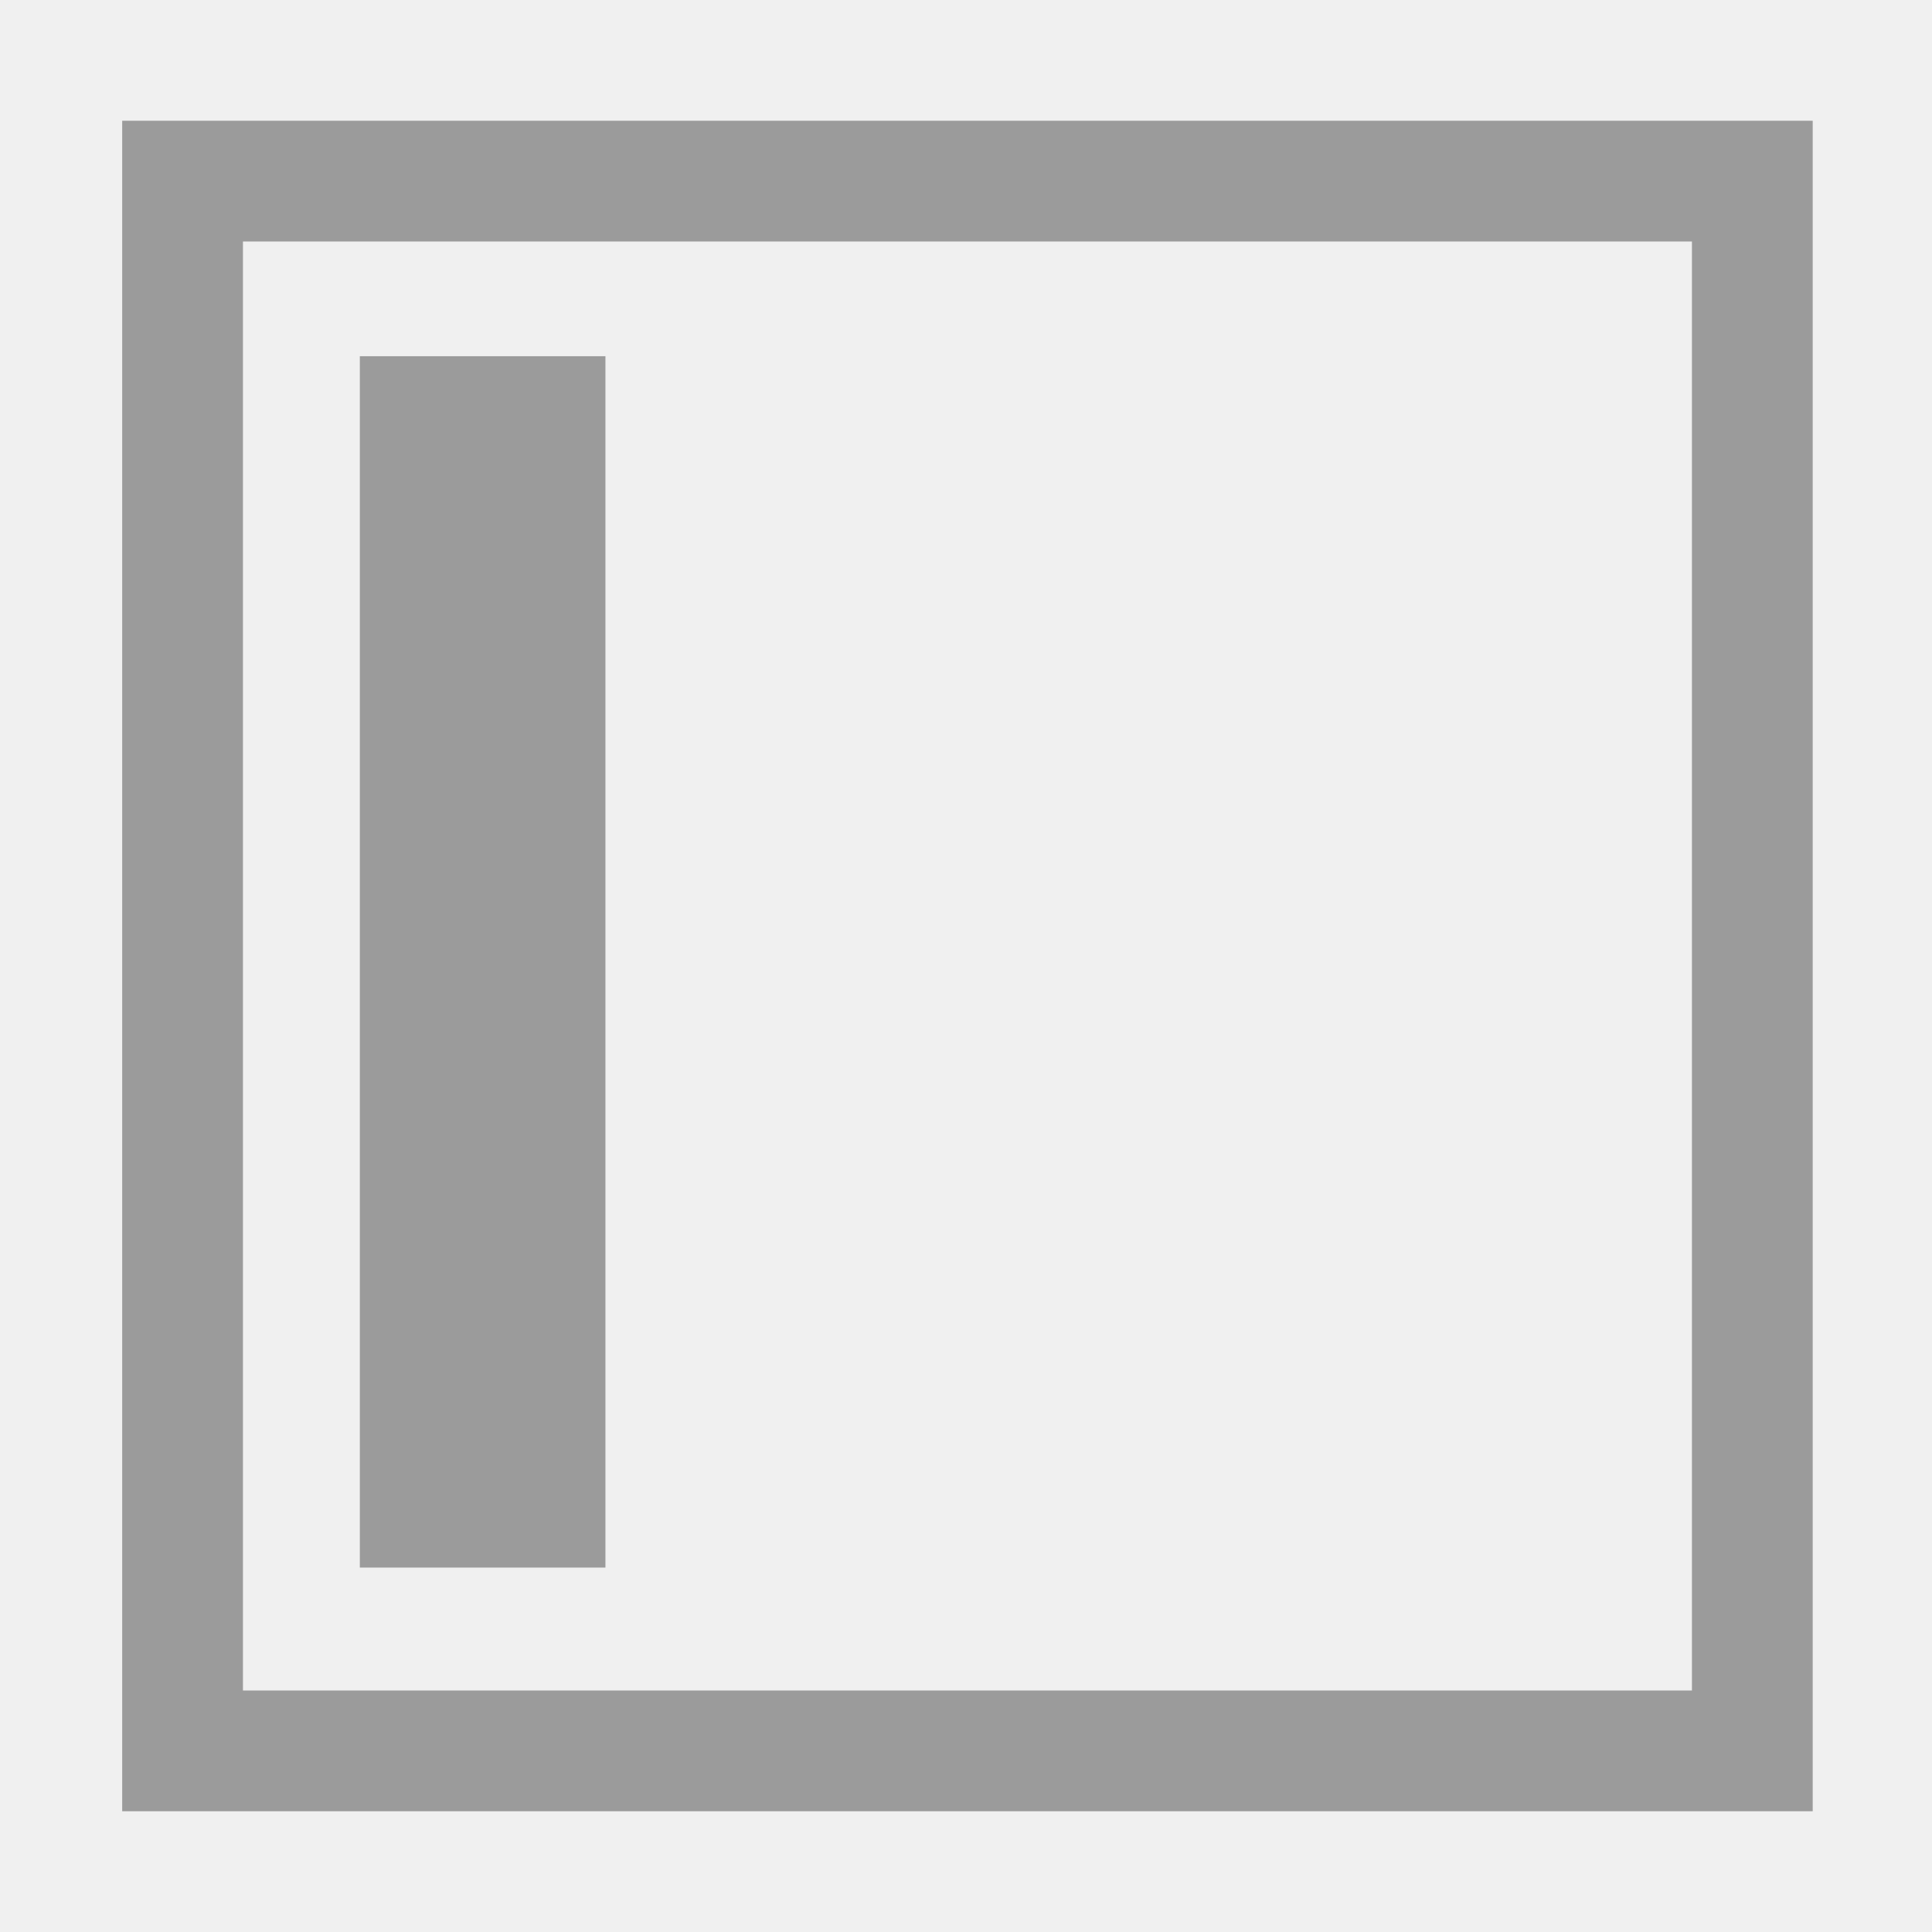
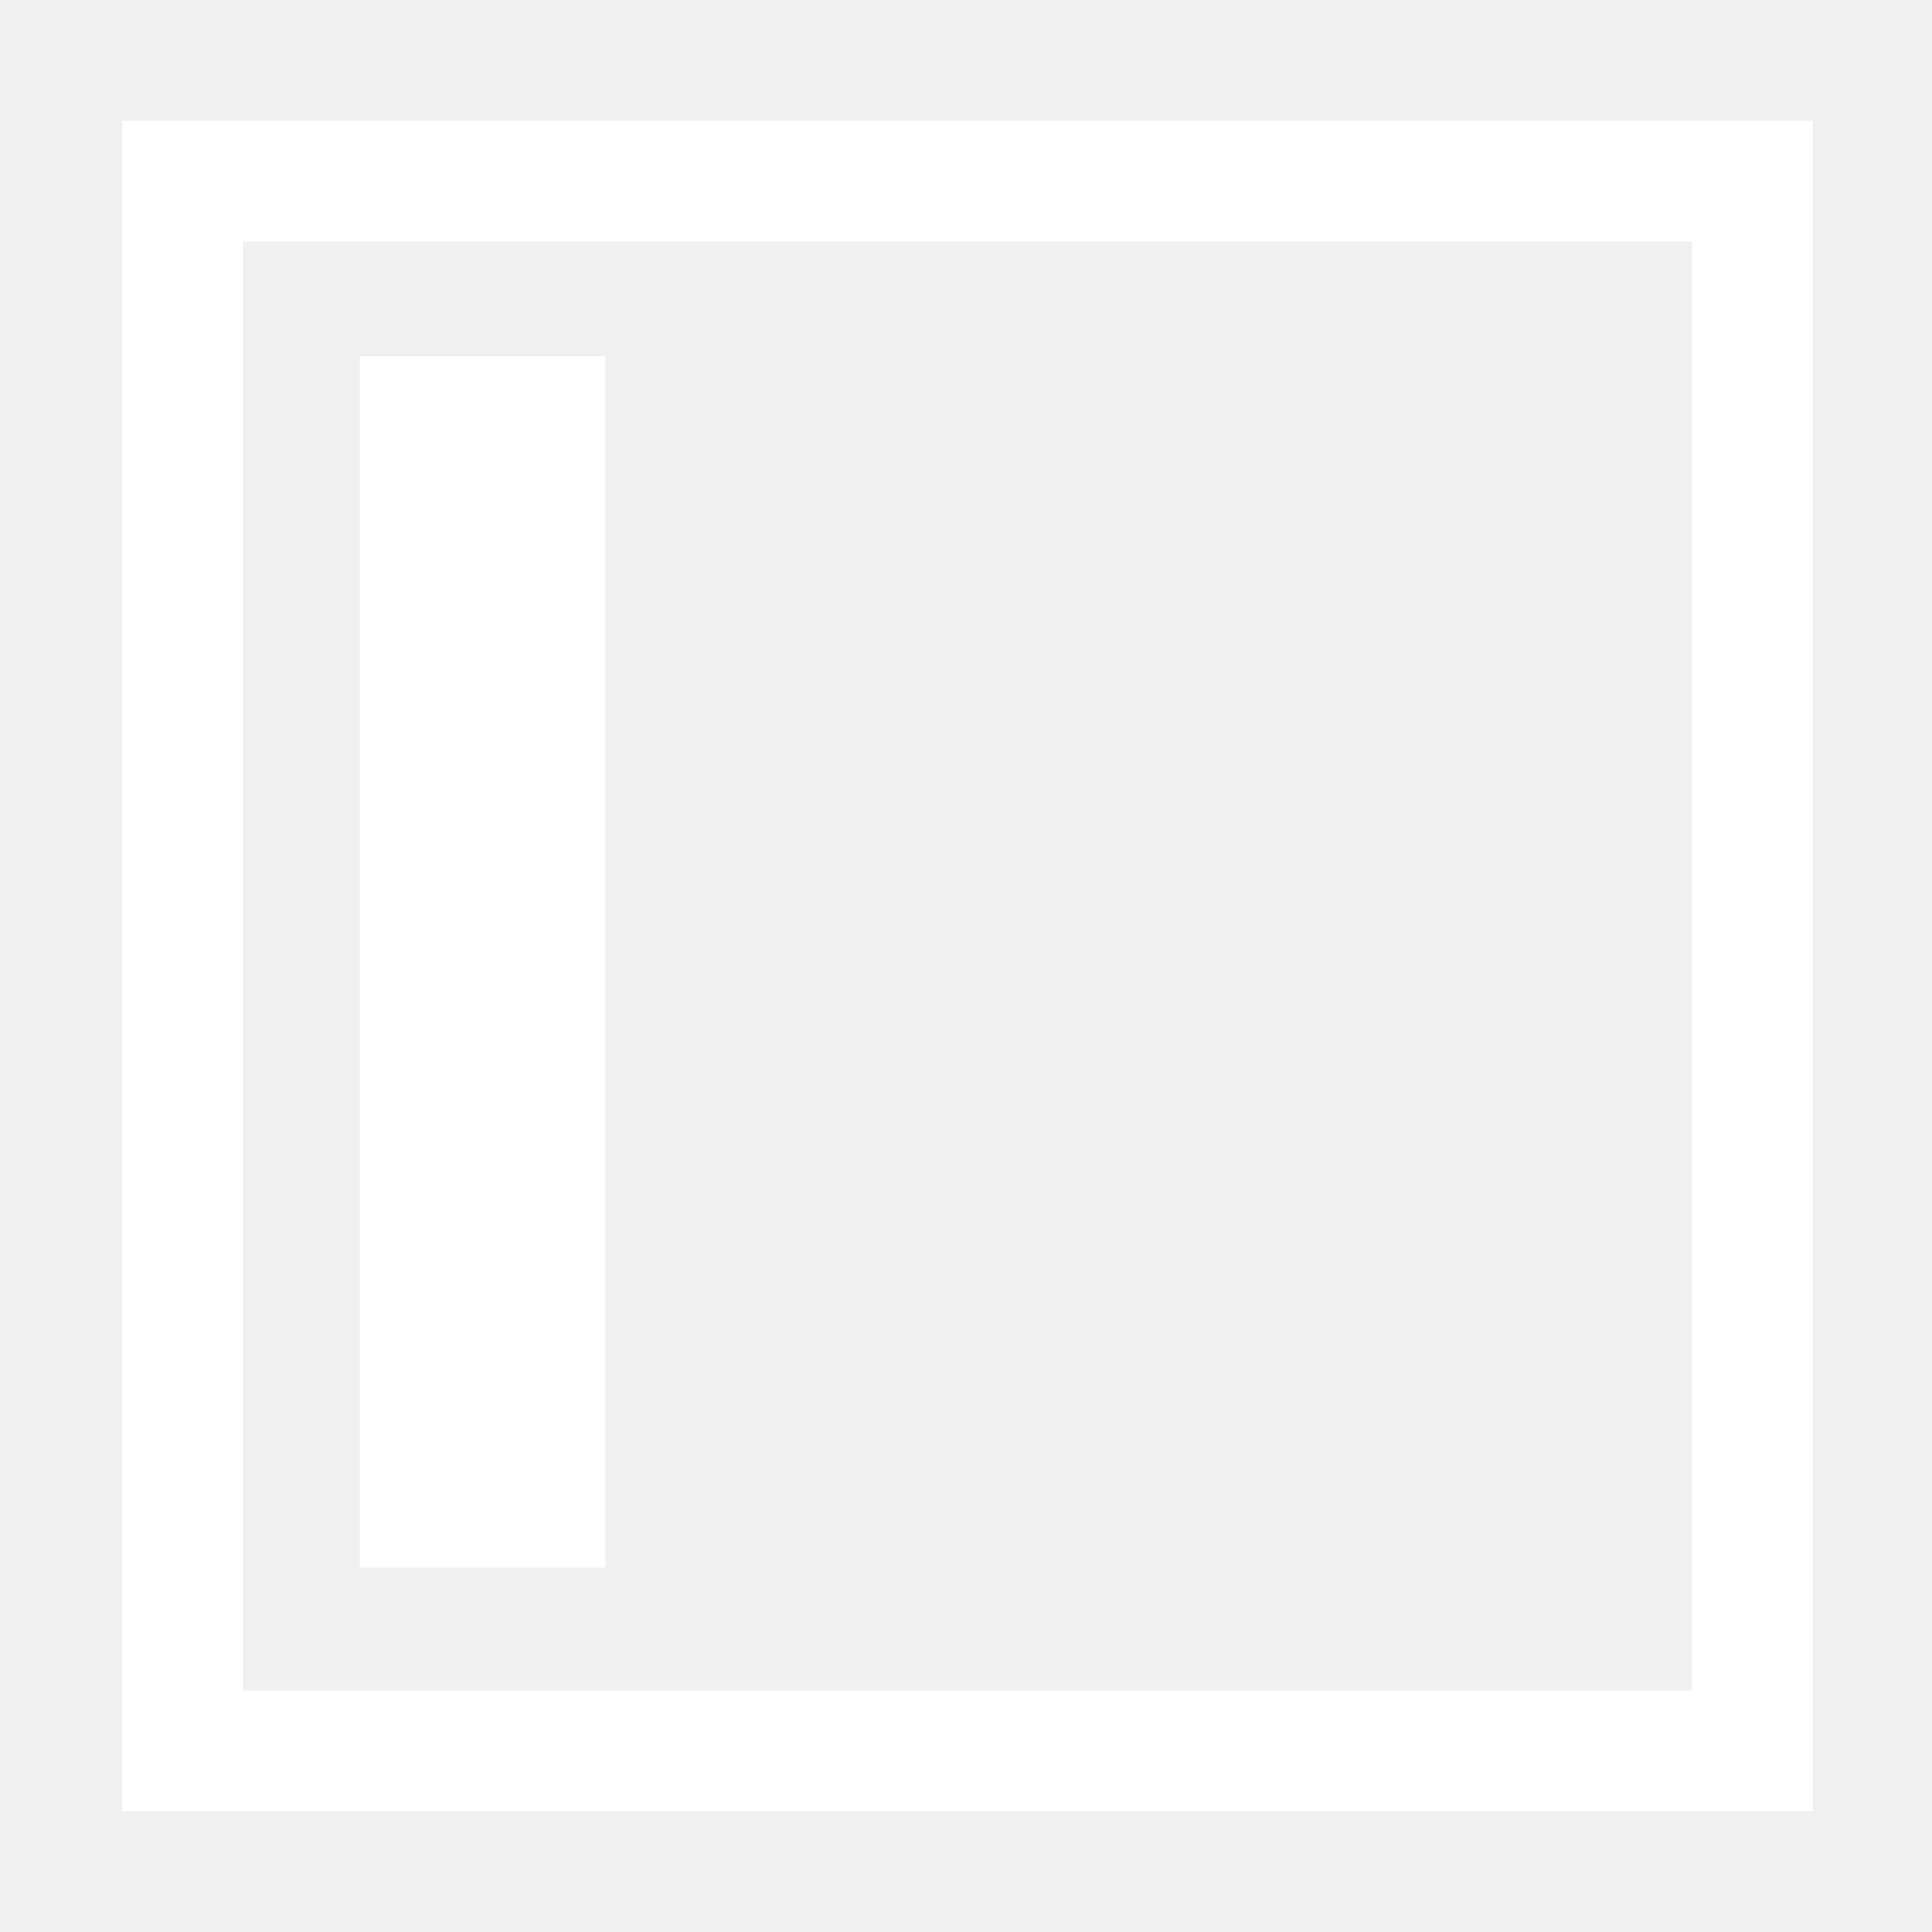
<svg xmlns="http://www.w3.org/2000/svg" width="16" height="16">
-   <g color="#000" fill="#9b9b9b">
+   <g color="#000" fill="#ffffff">
    <path d="M15.012 1h-14v14h14zm-1 1v12h-12V2z" style="line-height:normal;font-variant-ligatures:normal;font-variant-position:normal;font-variant-caps:normal;font-variant-numeric:normal;font-variant-alternates:normal;font-feature-settings:normal;text-indent:0;text-align:start;text-decoration-line:none;text-decoration-style:solid;text-decoration-color:#000;text-transform:none;text-orientation:mixed;shape-padding:0;isolation:auto;mix-blend-mode:normal;marker:none" font-weight="400" font-family="sans-serif" white-space="normal" overflow="visible" />
    <path d="M5.014 2.95v10.032H2.98V2.95z" style="marker:none" overflow="visible" />
  </g>
</svg>
